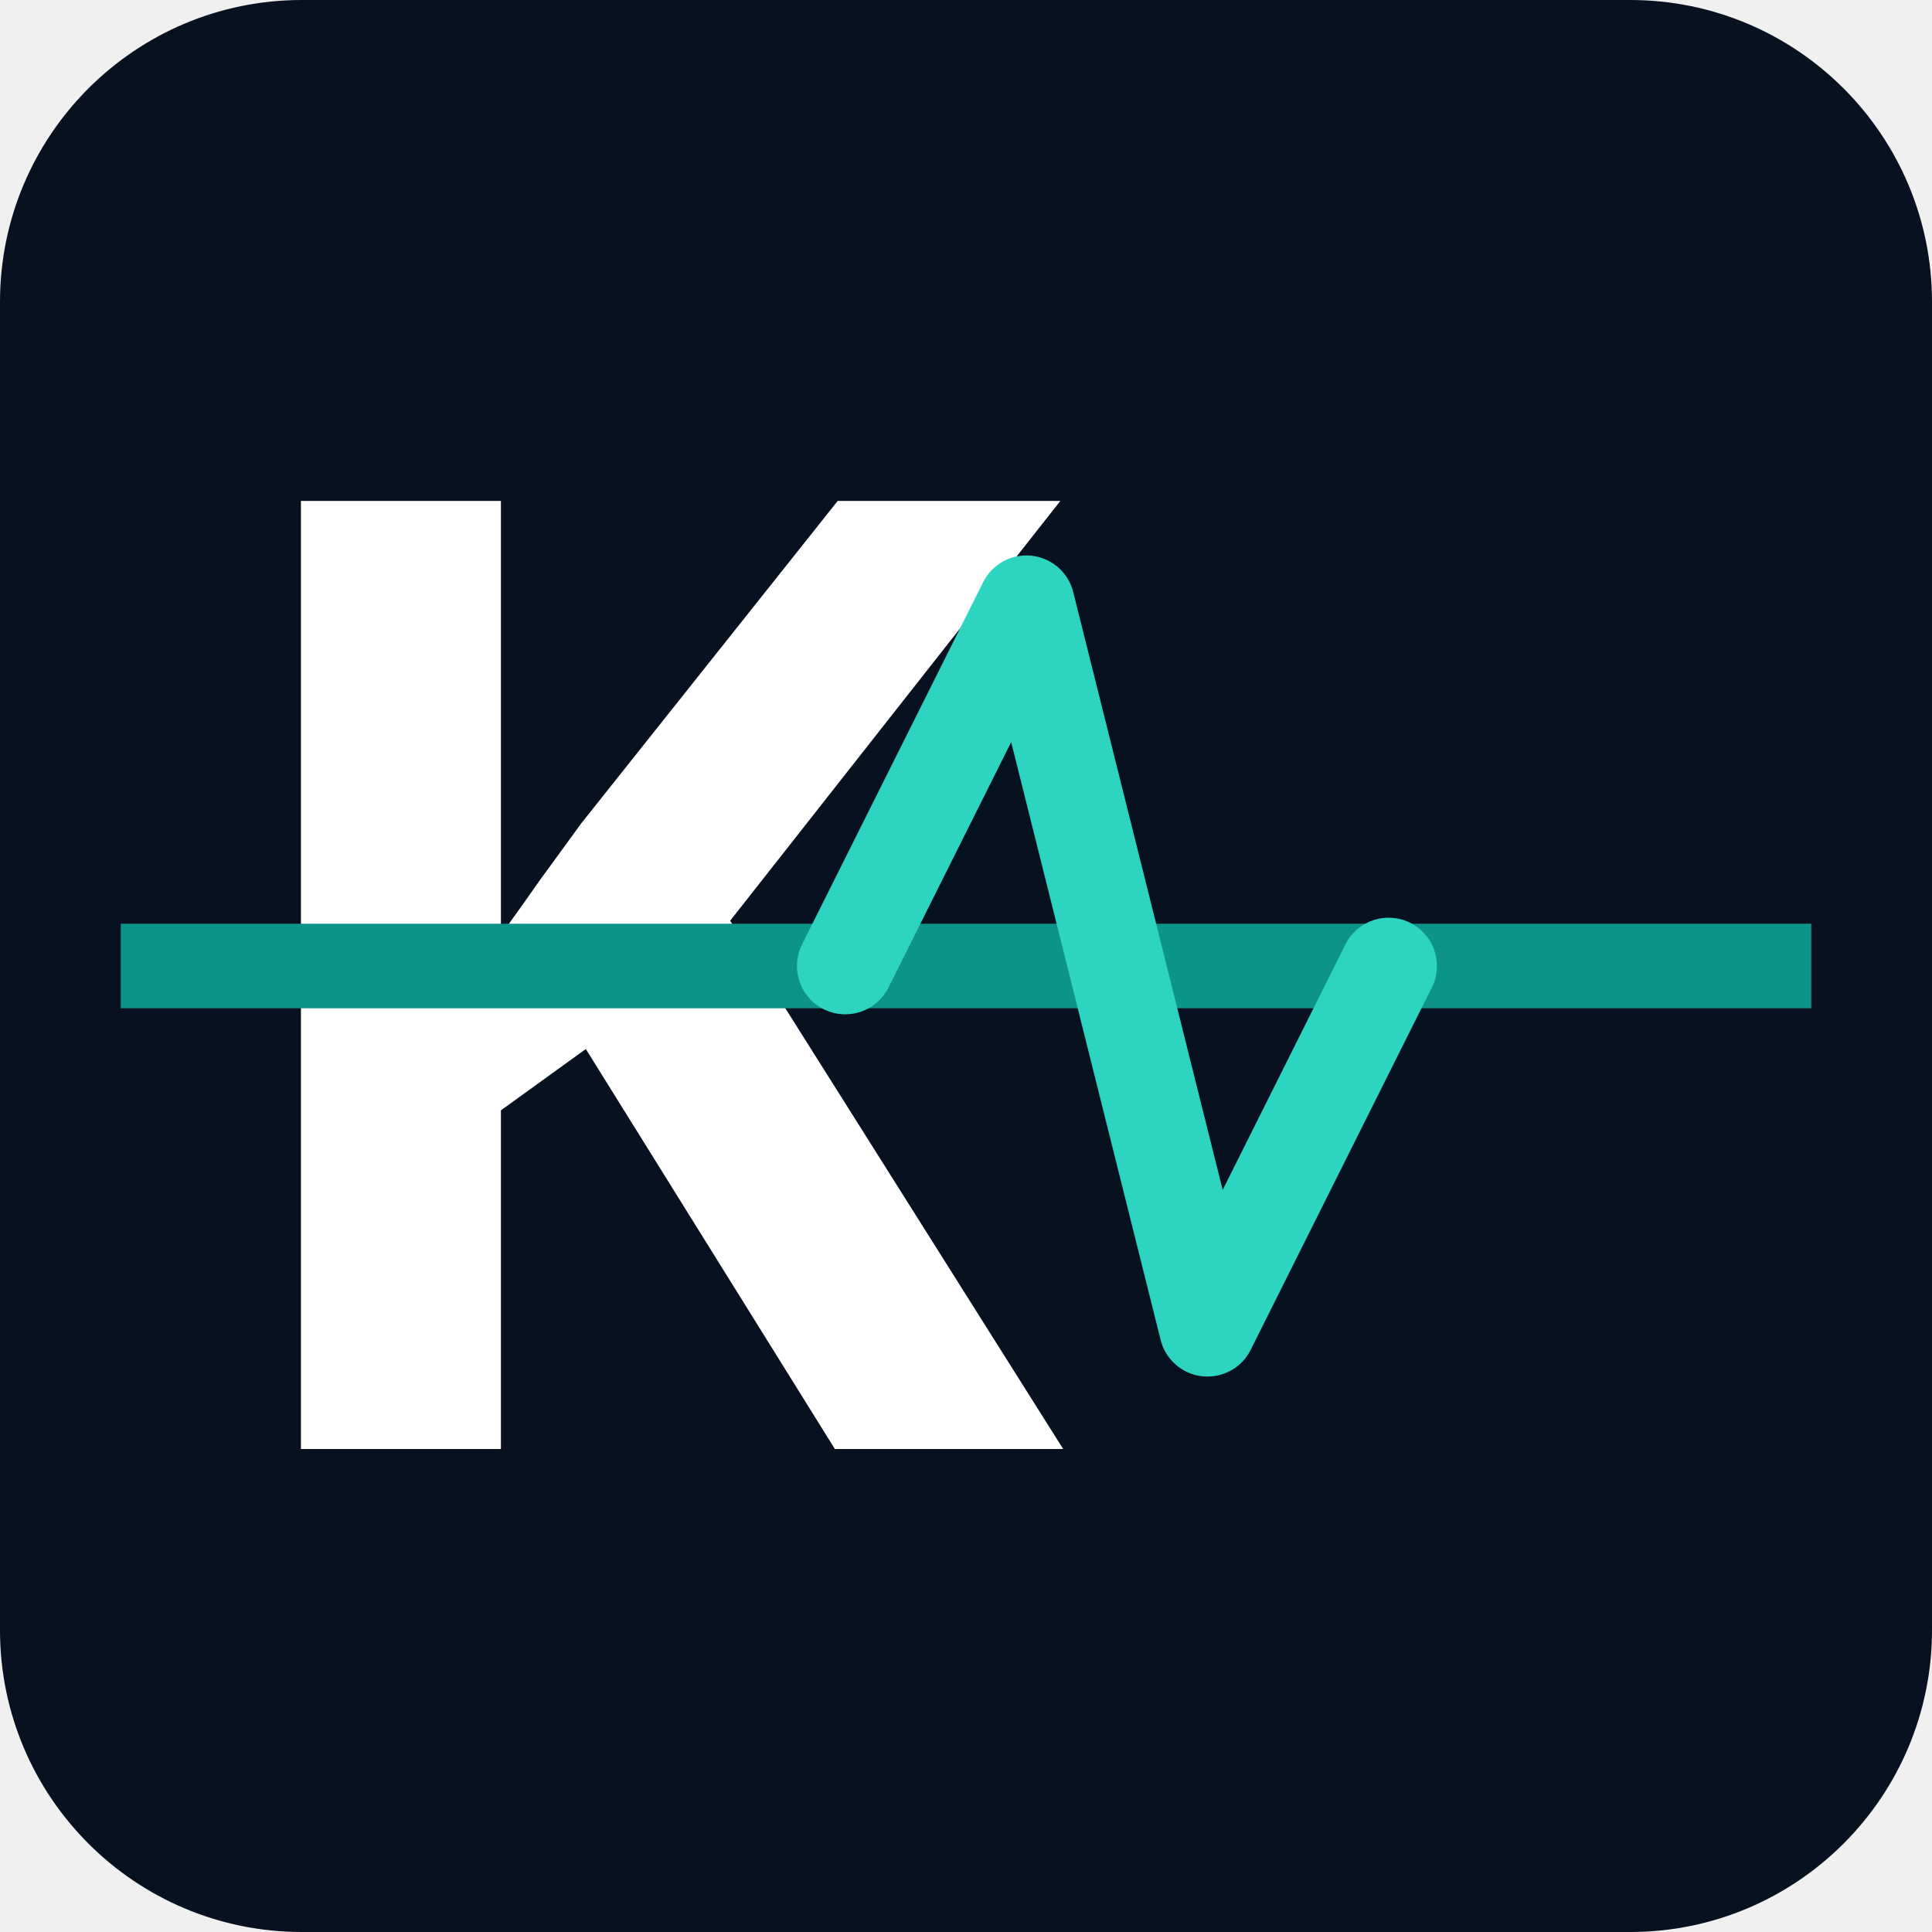
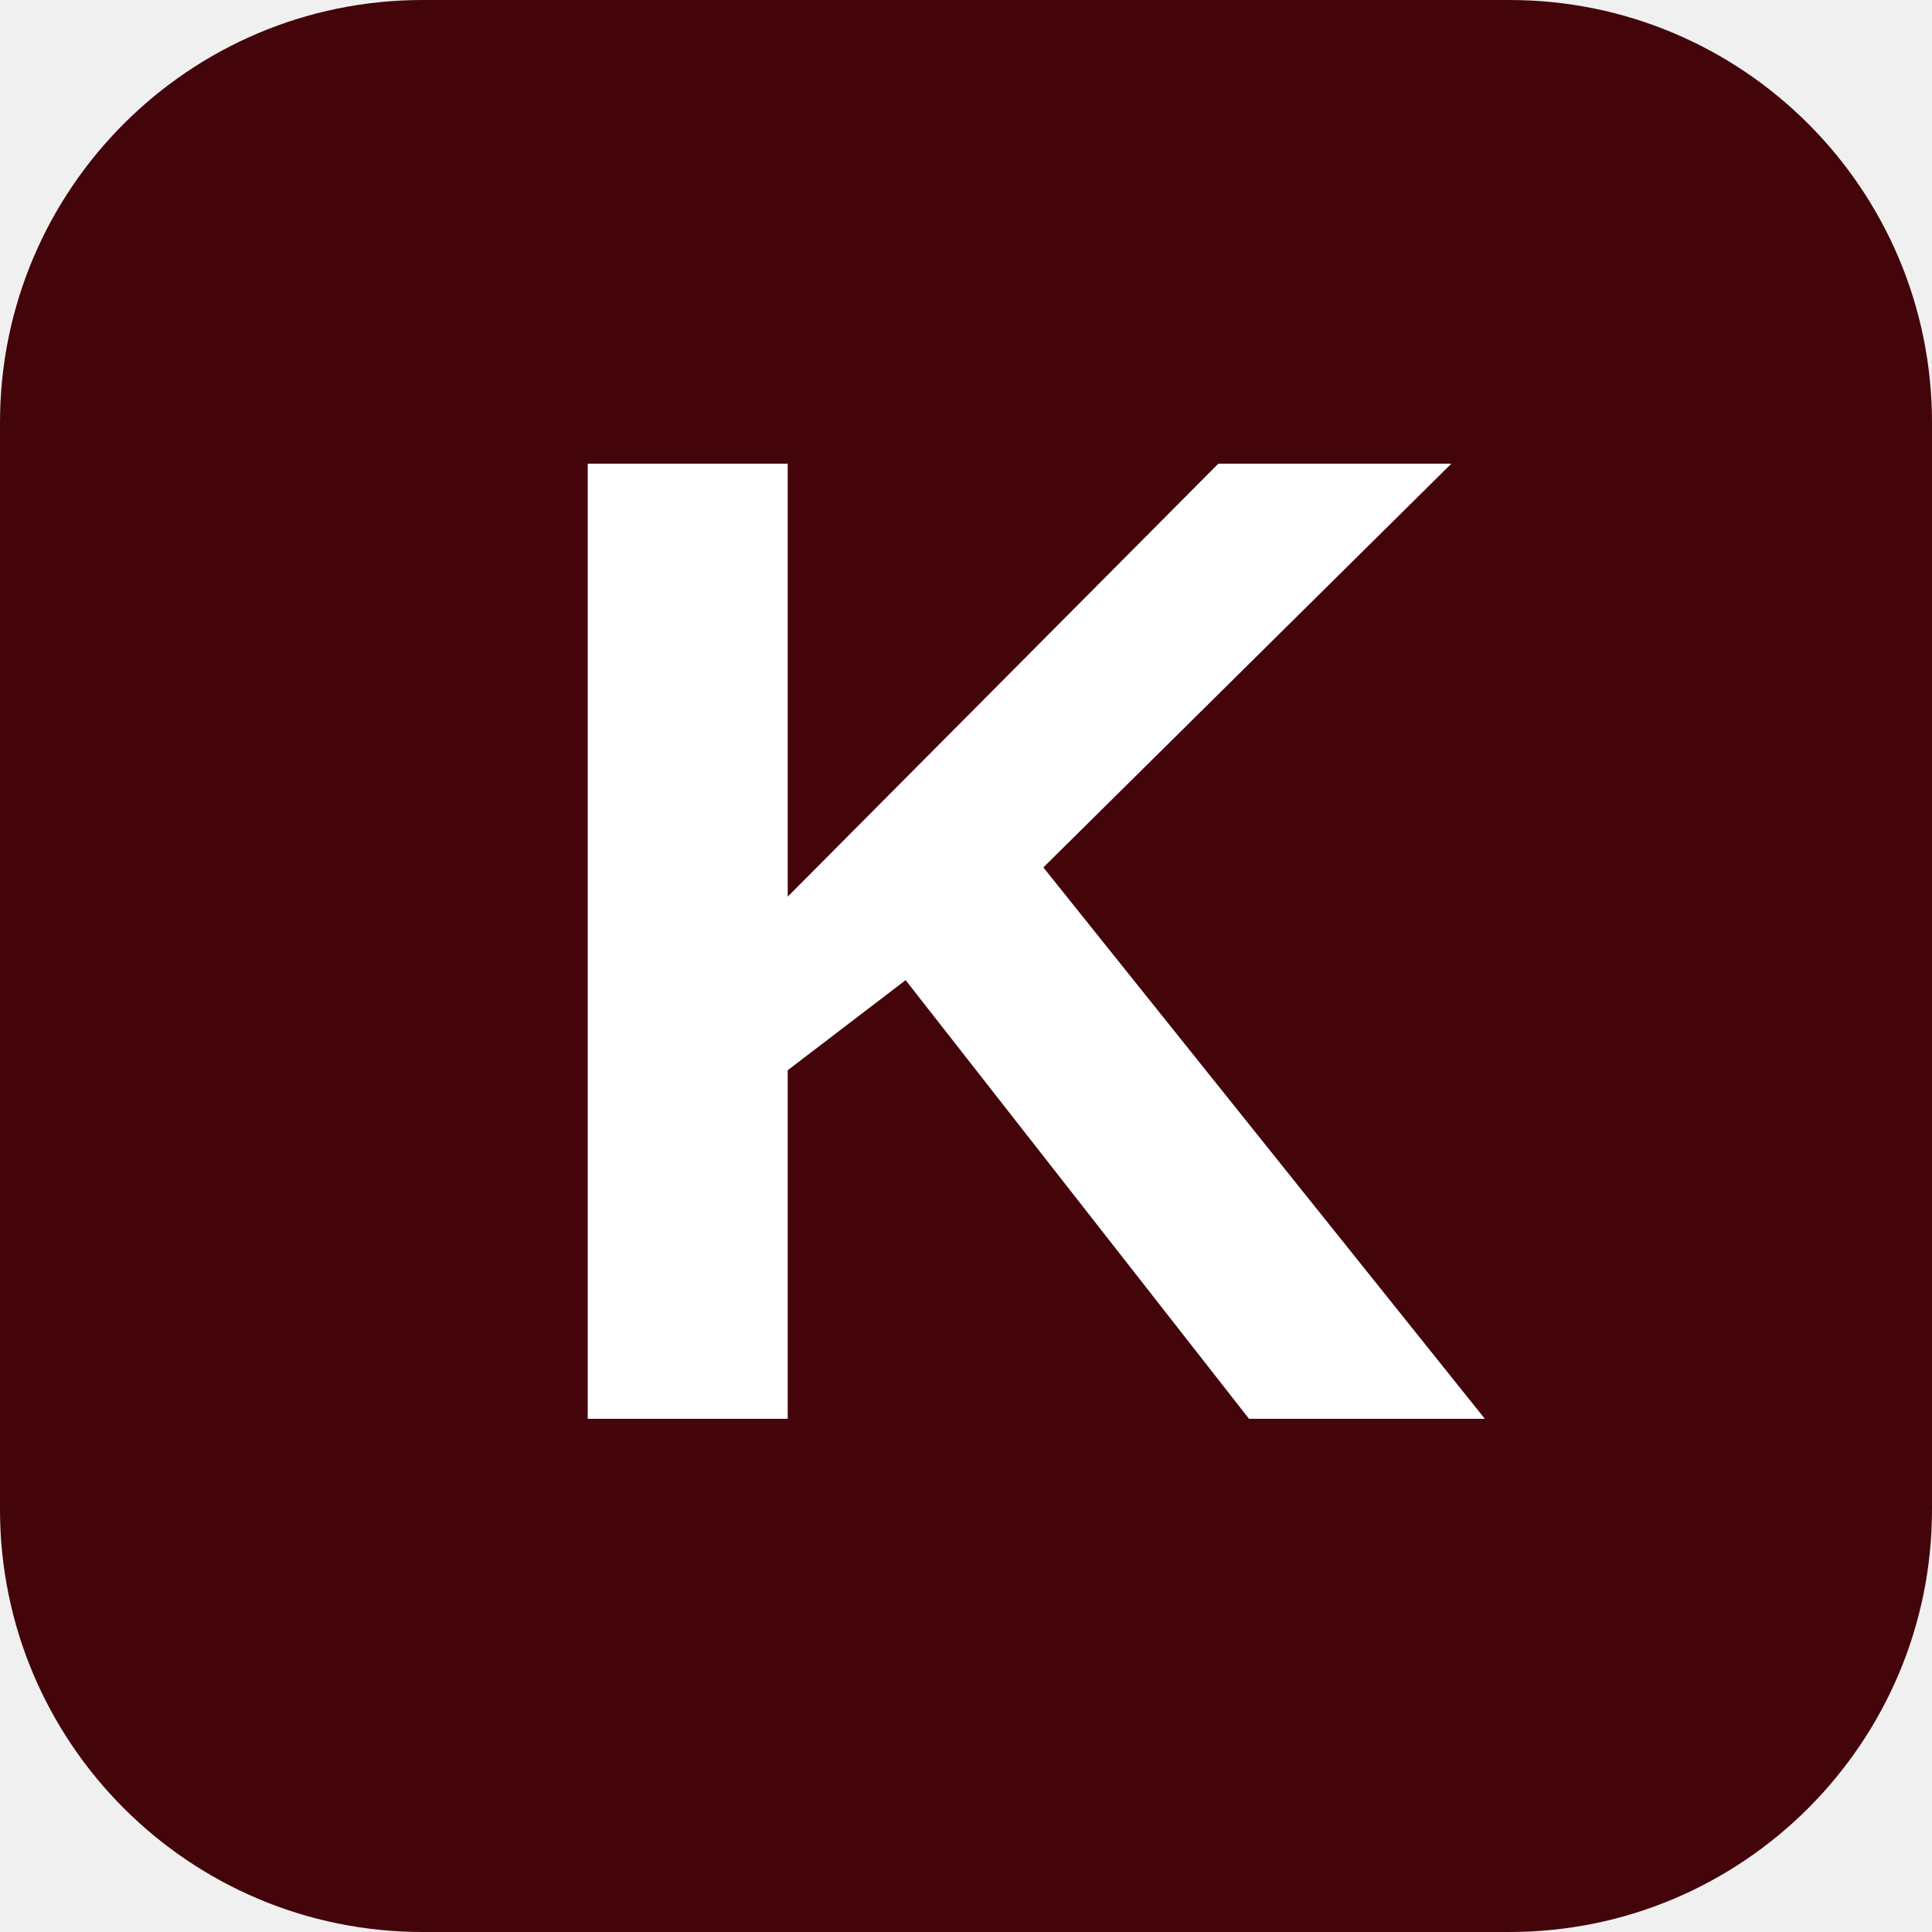
- <svg xmlns="http://www.w3.org/2000/svg" viewBox="0 0 32 32">
-   <rect width="32" height="32" rx="5" fill="#07111F" />
-   <text x="3" y="24" font-family="Arial Black, sans-serif" font-size="22" font-weight="900" fill="white">K</text>
-   <line x1="2" y1="16" x2="30" y2="16" stroke="#0D9488" stroke-width="1.4" />
-   <polyline points="14,16 17,10 20,22 23,16" stroke="#2DD4BF" stroke-width="1.6" fill="none" stroke-linecap="round" stroke-linejoin="round" />
+ <svg xmlns="http://www.w3.org/2000/svg" viewBox="0 0 64 64">
+   <rect width="64" height="64" rx="14" fill="#43050A" />
+   <text x="33" y="47" font-family="Arial, Helvetica, sans-serif" font-size="46" font-weight="900" fill="#FFFFFF" text-anchor="middle">K</text>
</svg>
